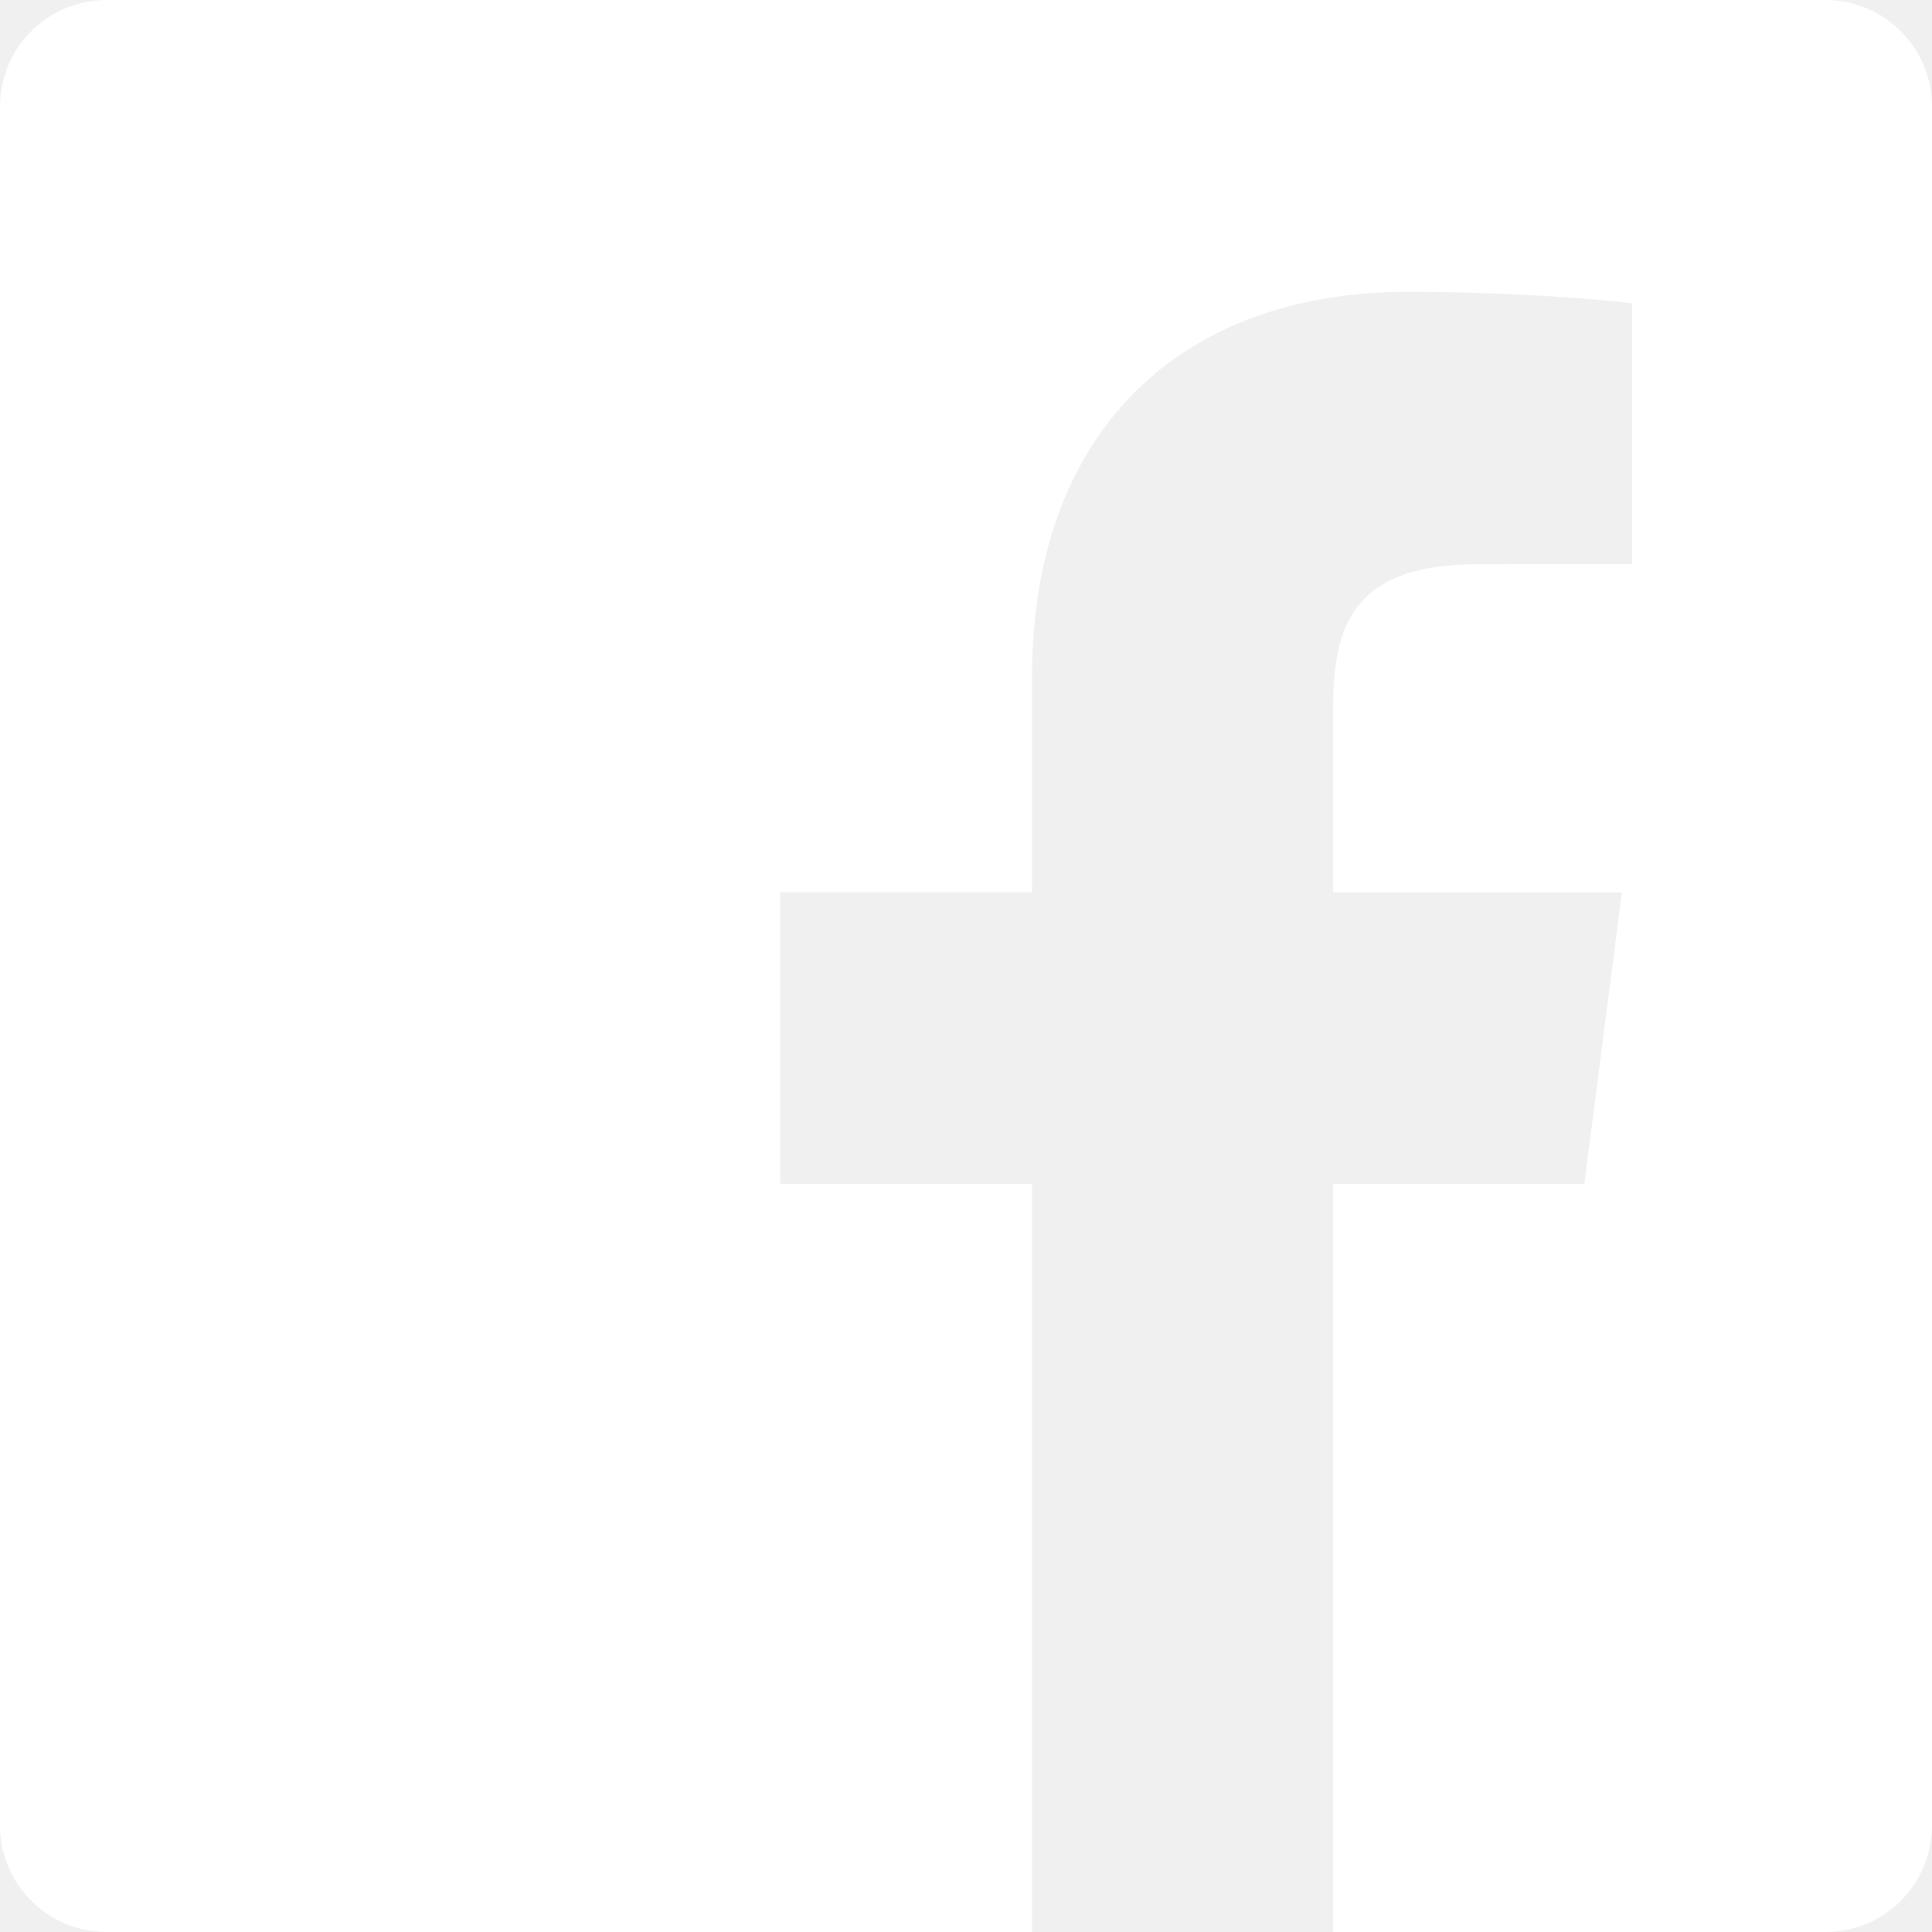
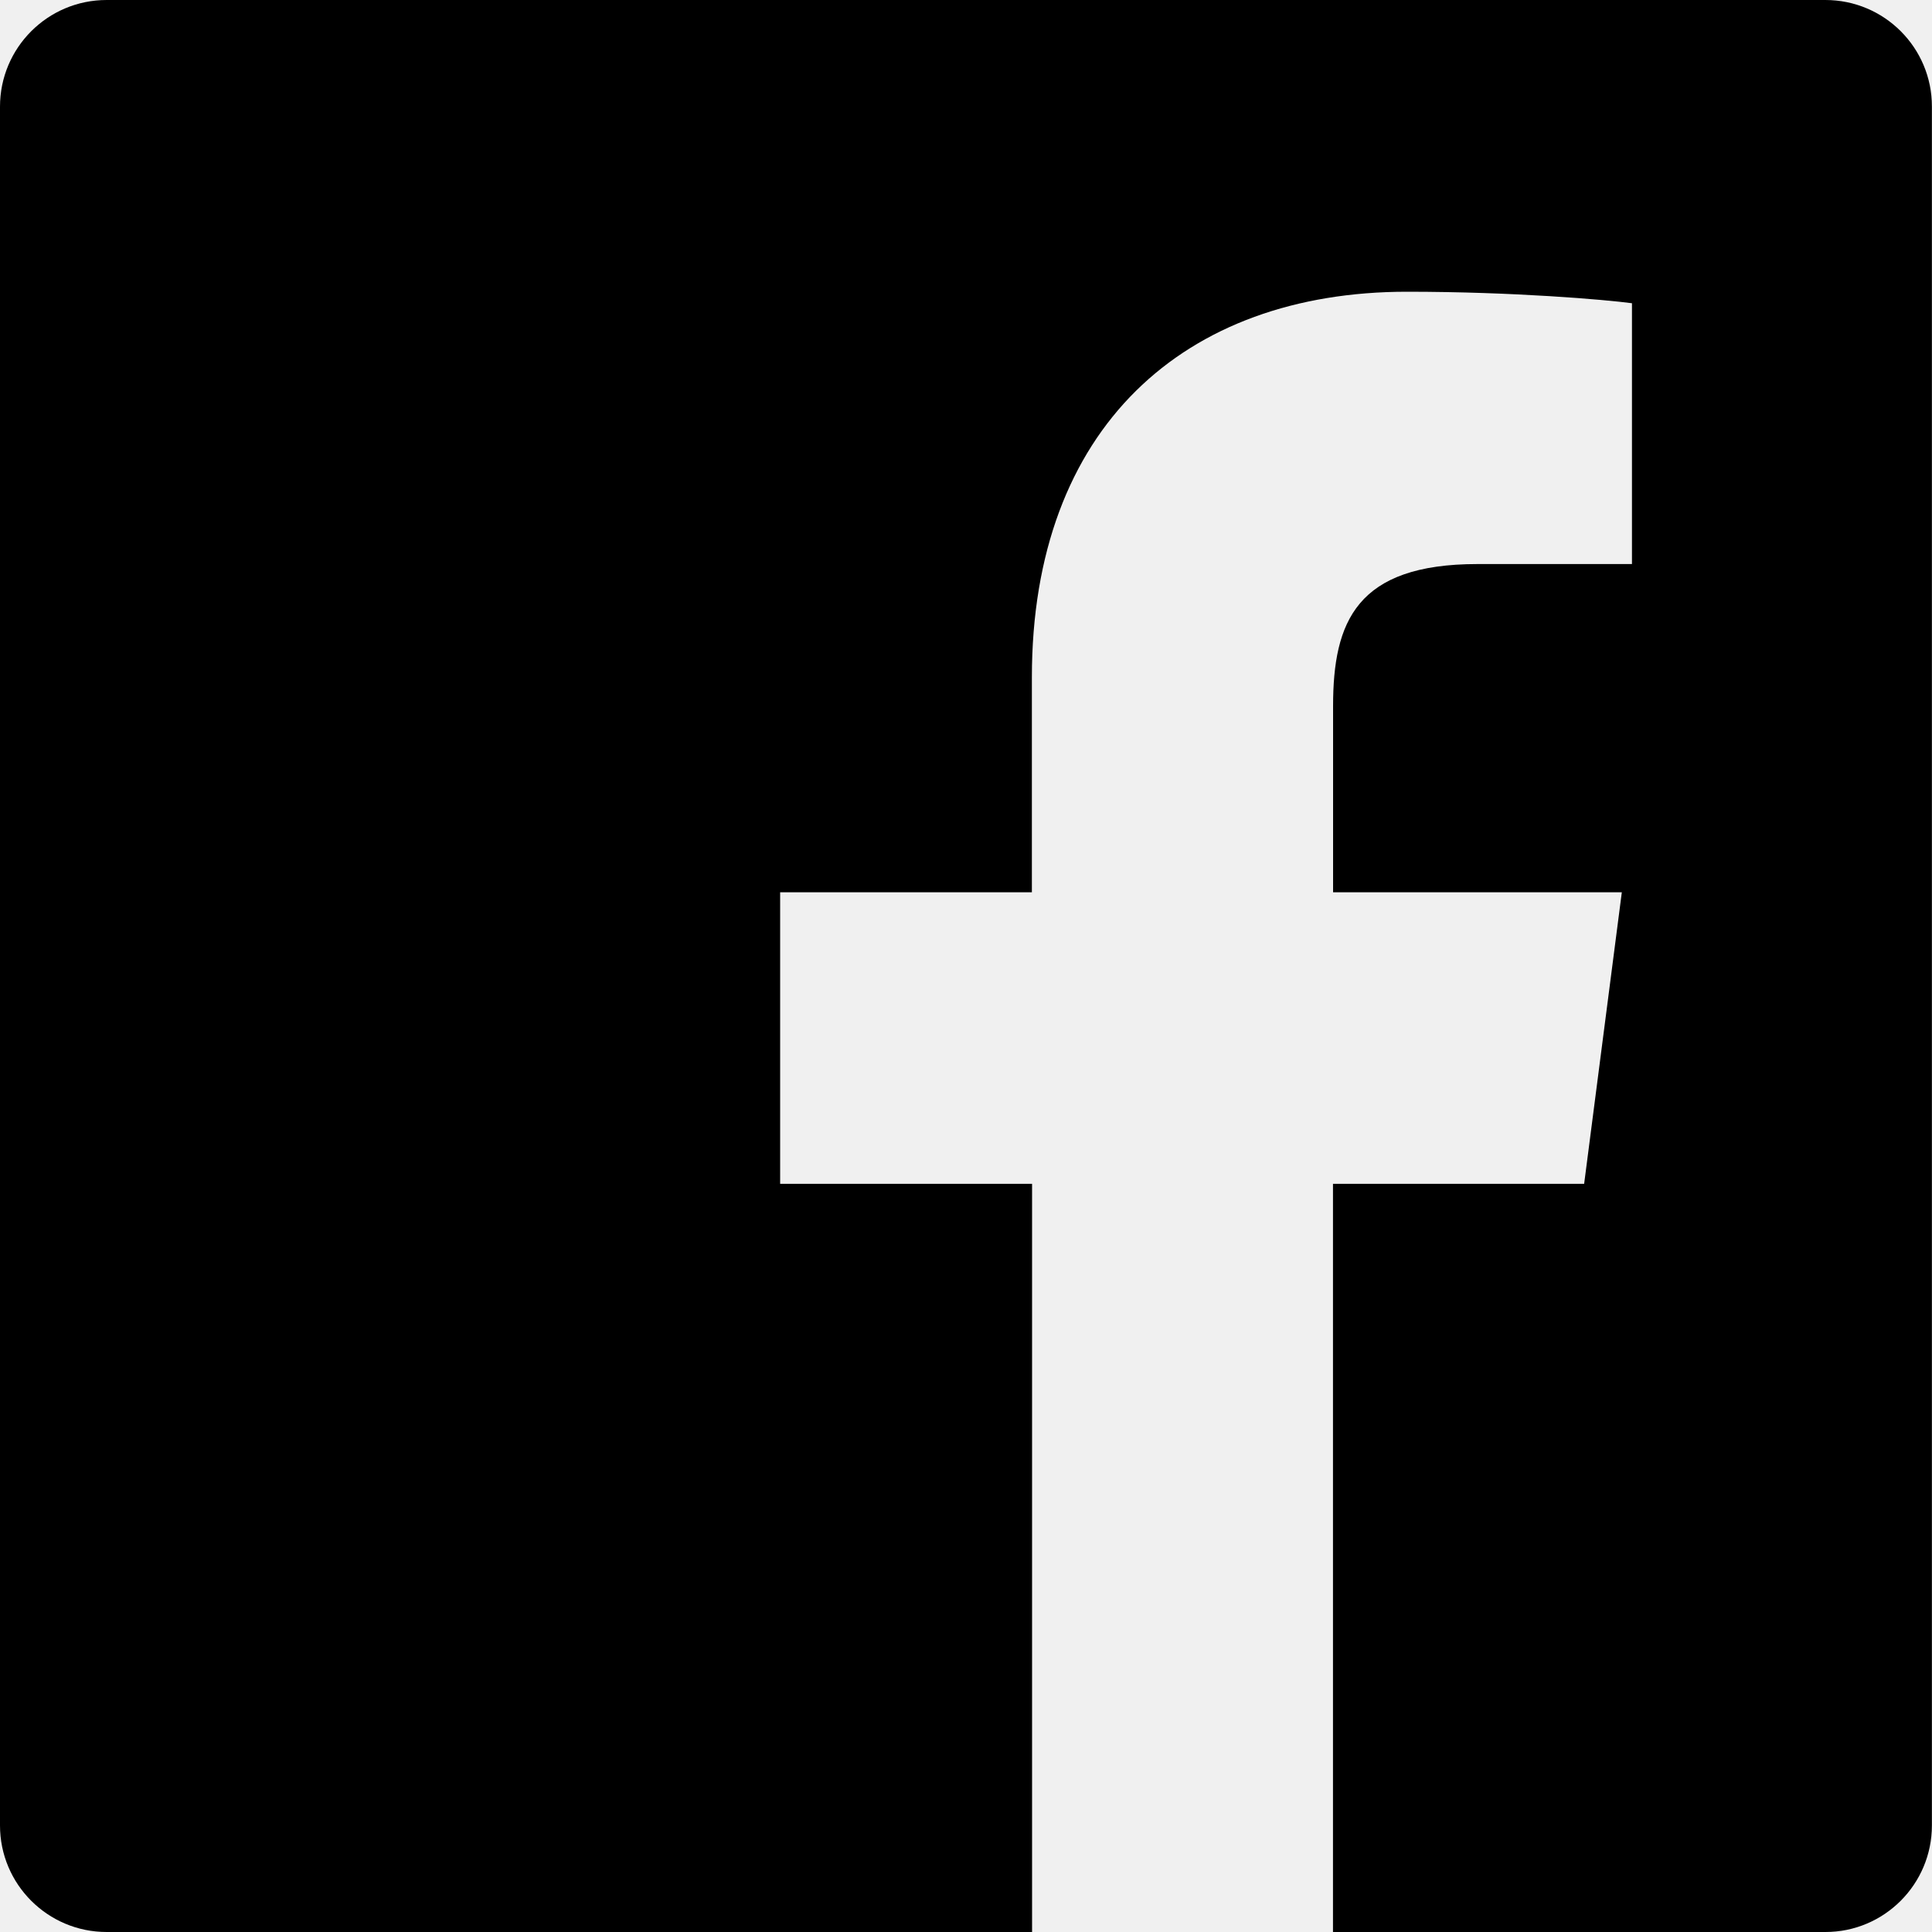
- <svg xmlns="http://www.w3.org/2000/svg" width="20" height="20" viewBox="0 0 20 20" fill="none">
-   <path d="M18.896 0H1.104C0.494 0 0 0.494 0 1.104V18.897C0 19.506 0.494 20 1.104 20H10.683V12.255H8.077V9.237H10.683V7.011C10.683 4.428 12.261 3.021 14.566 3.021C15.67 3.021 16.618 3.103 16.895 3.14V5.84L15.297 5.841C14.043 5.841 13.801 6.437 13.801 7.31V9.238H16.79L16.401 12.256H13.801V20H18.898C19.506 20 20 19.506 20 18.896V1.104C20 0.494 19.506 0 18.896 0Z" fill="white" />
+ <svg xmlns="http://www.w3.org/2000/svg" width="20" height="20" fill="none">
+   <path d="M18.896 0H1.104C.494 0 0 .494 0 1.104v17.793C0 19.506.494 20 1.104 20h9.58v-7.745H8.076V9.237h2.606V7.01c0-2.583 1.578-3.99 3.883-3.99 1.104 0 2.052.082 2.329.119v2.7h-1.598c-1.254 0-1.496.597-1.496 1.47v1.928h2.989l-.39 3.018h-2.6V20h5.098c.608 0 1.102-.494 1.102-1.104V1.104C20 .494 19.506 0 18.896 0Z" fill="currentColor" />
</svg>
